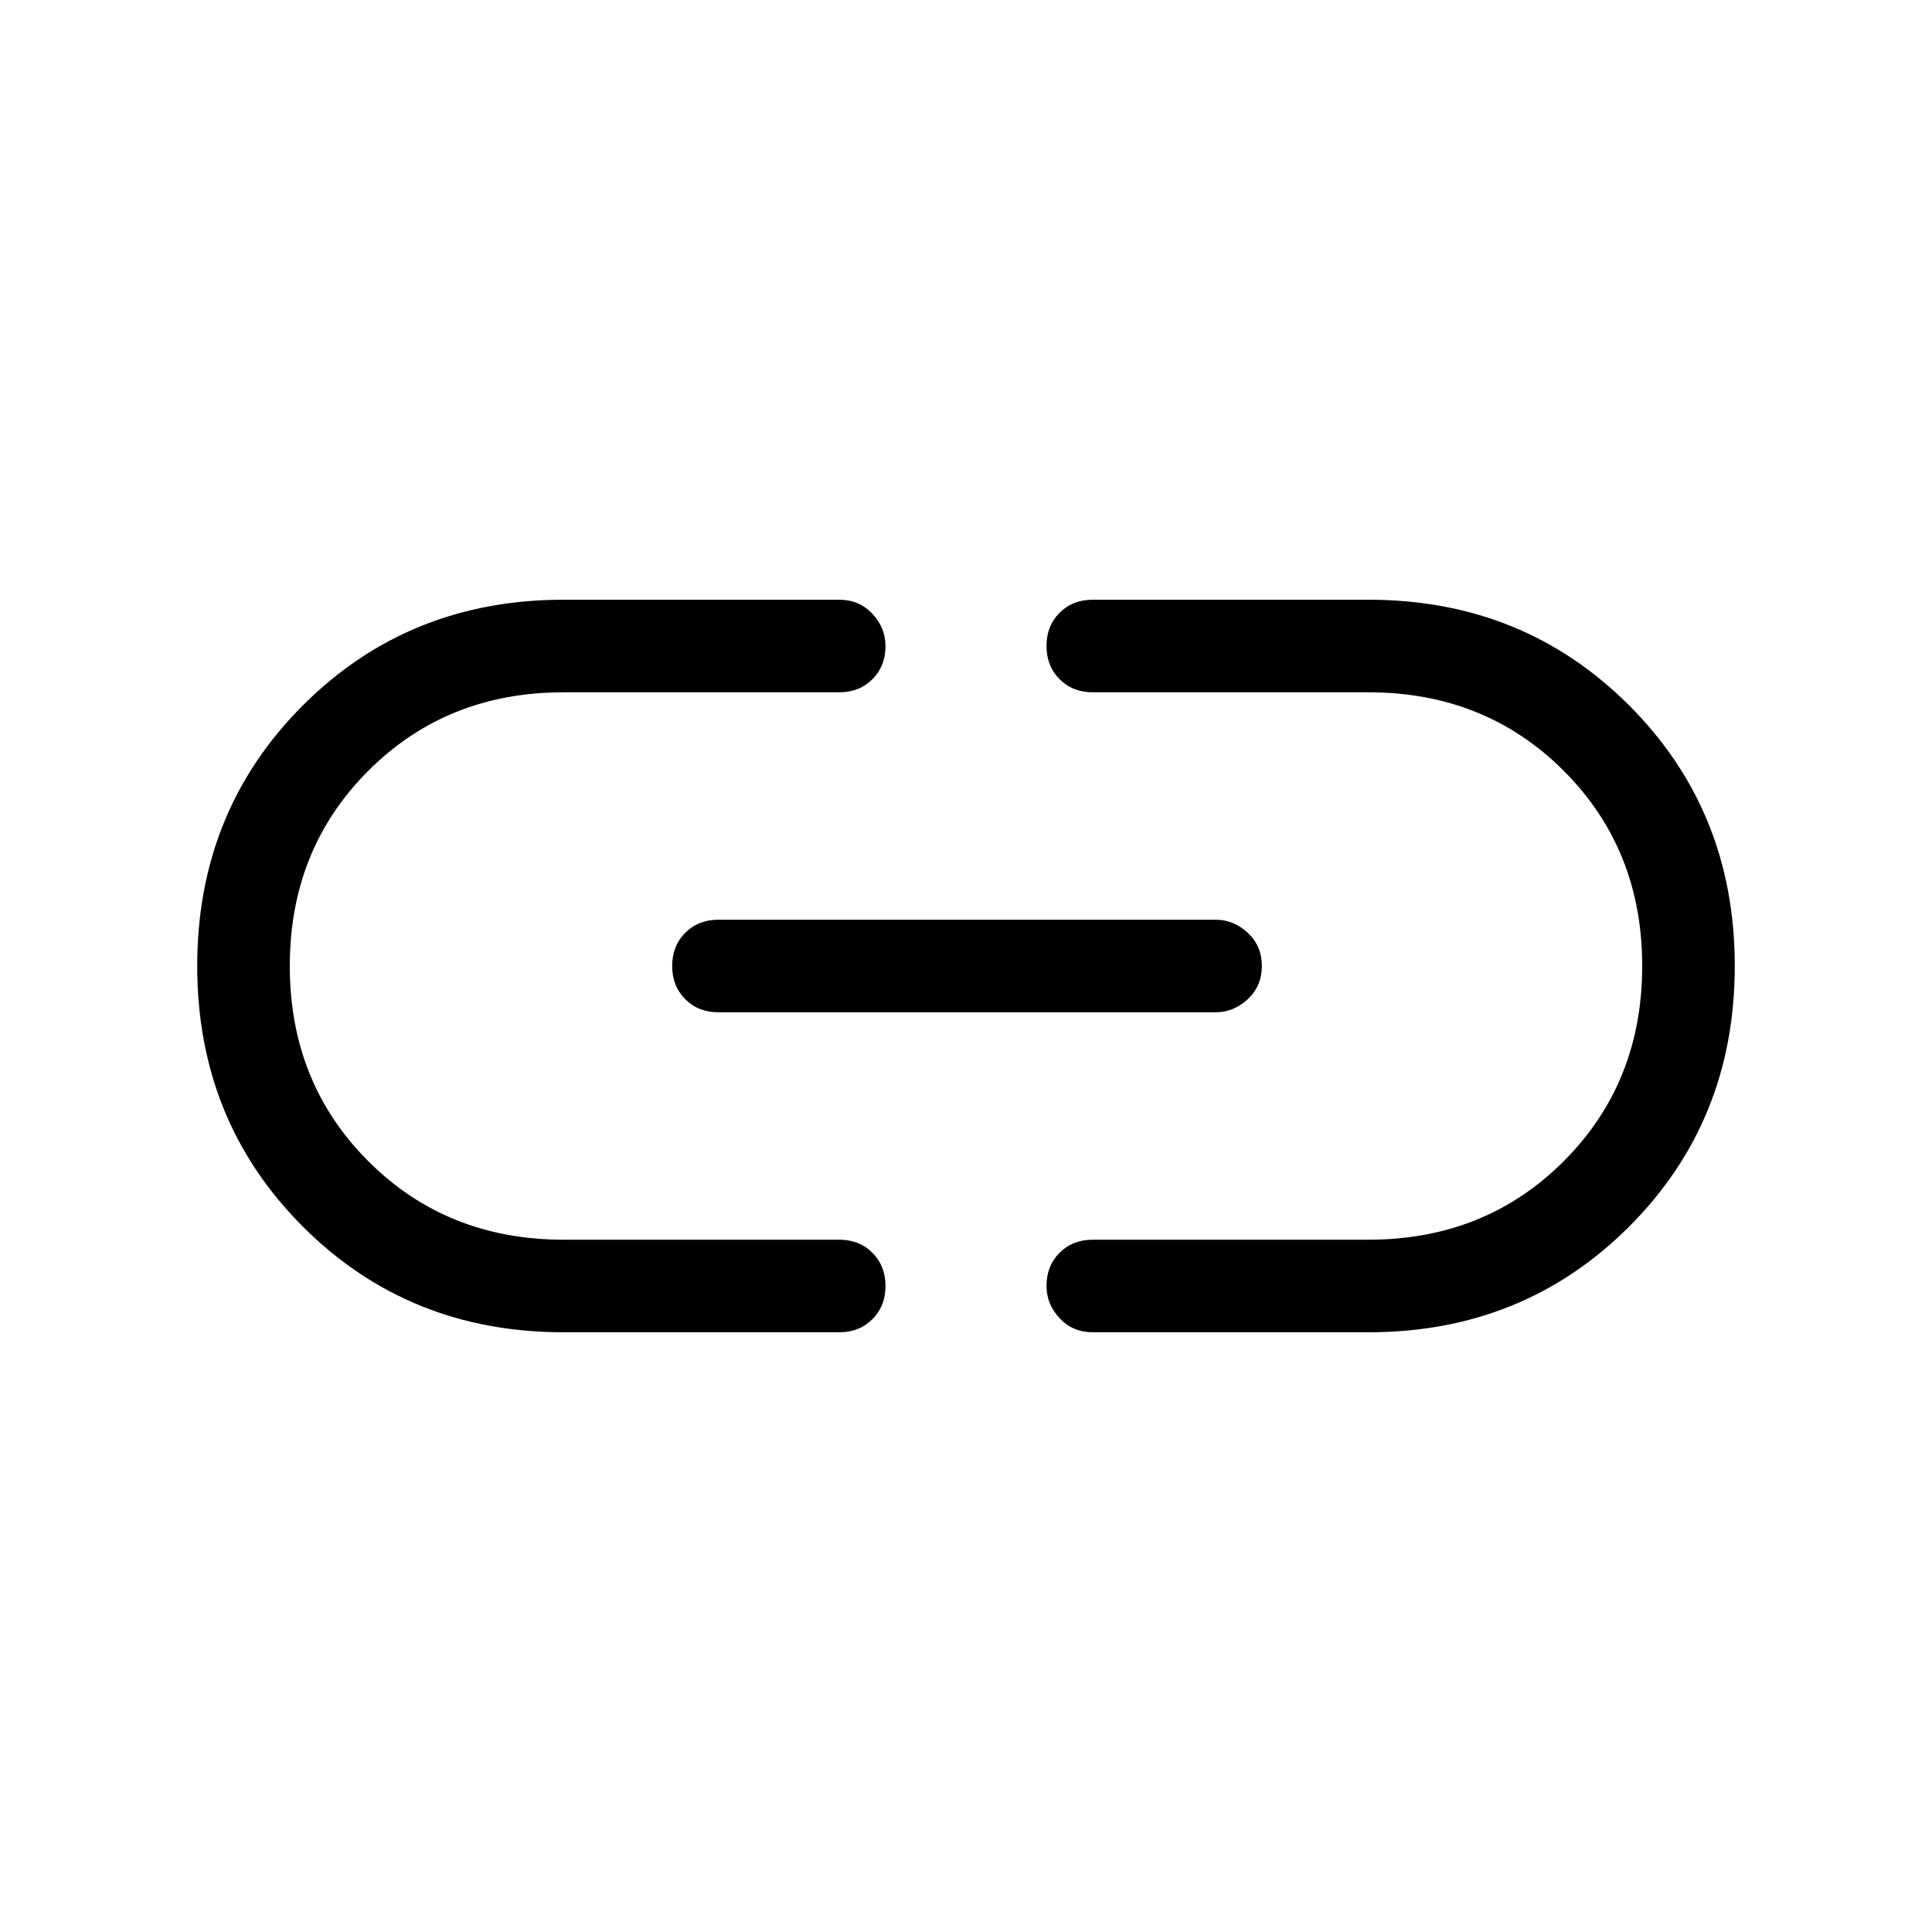
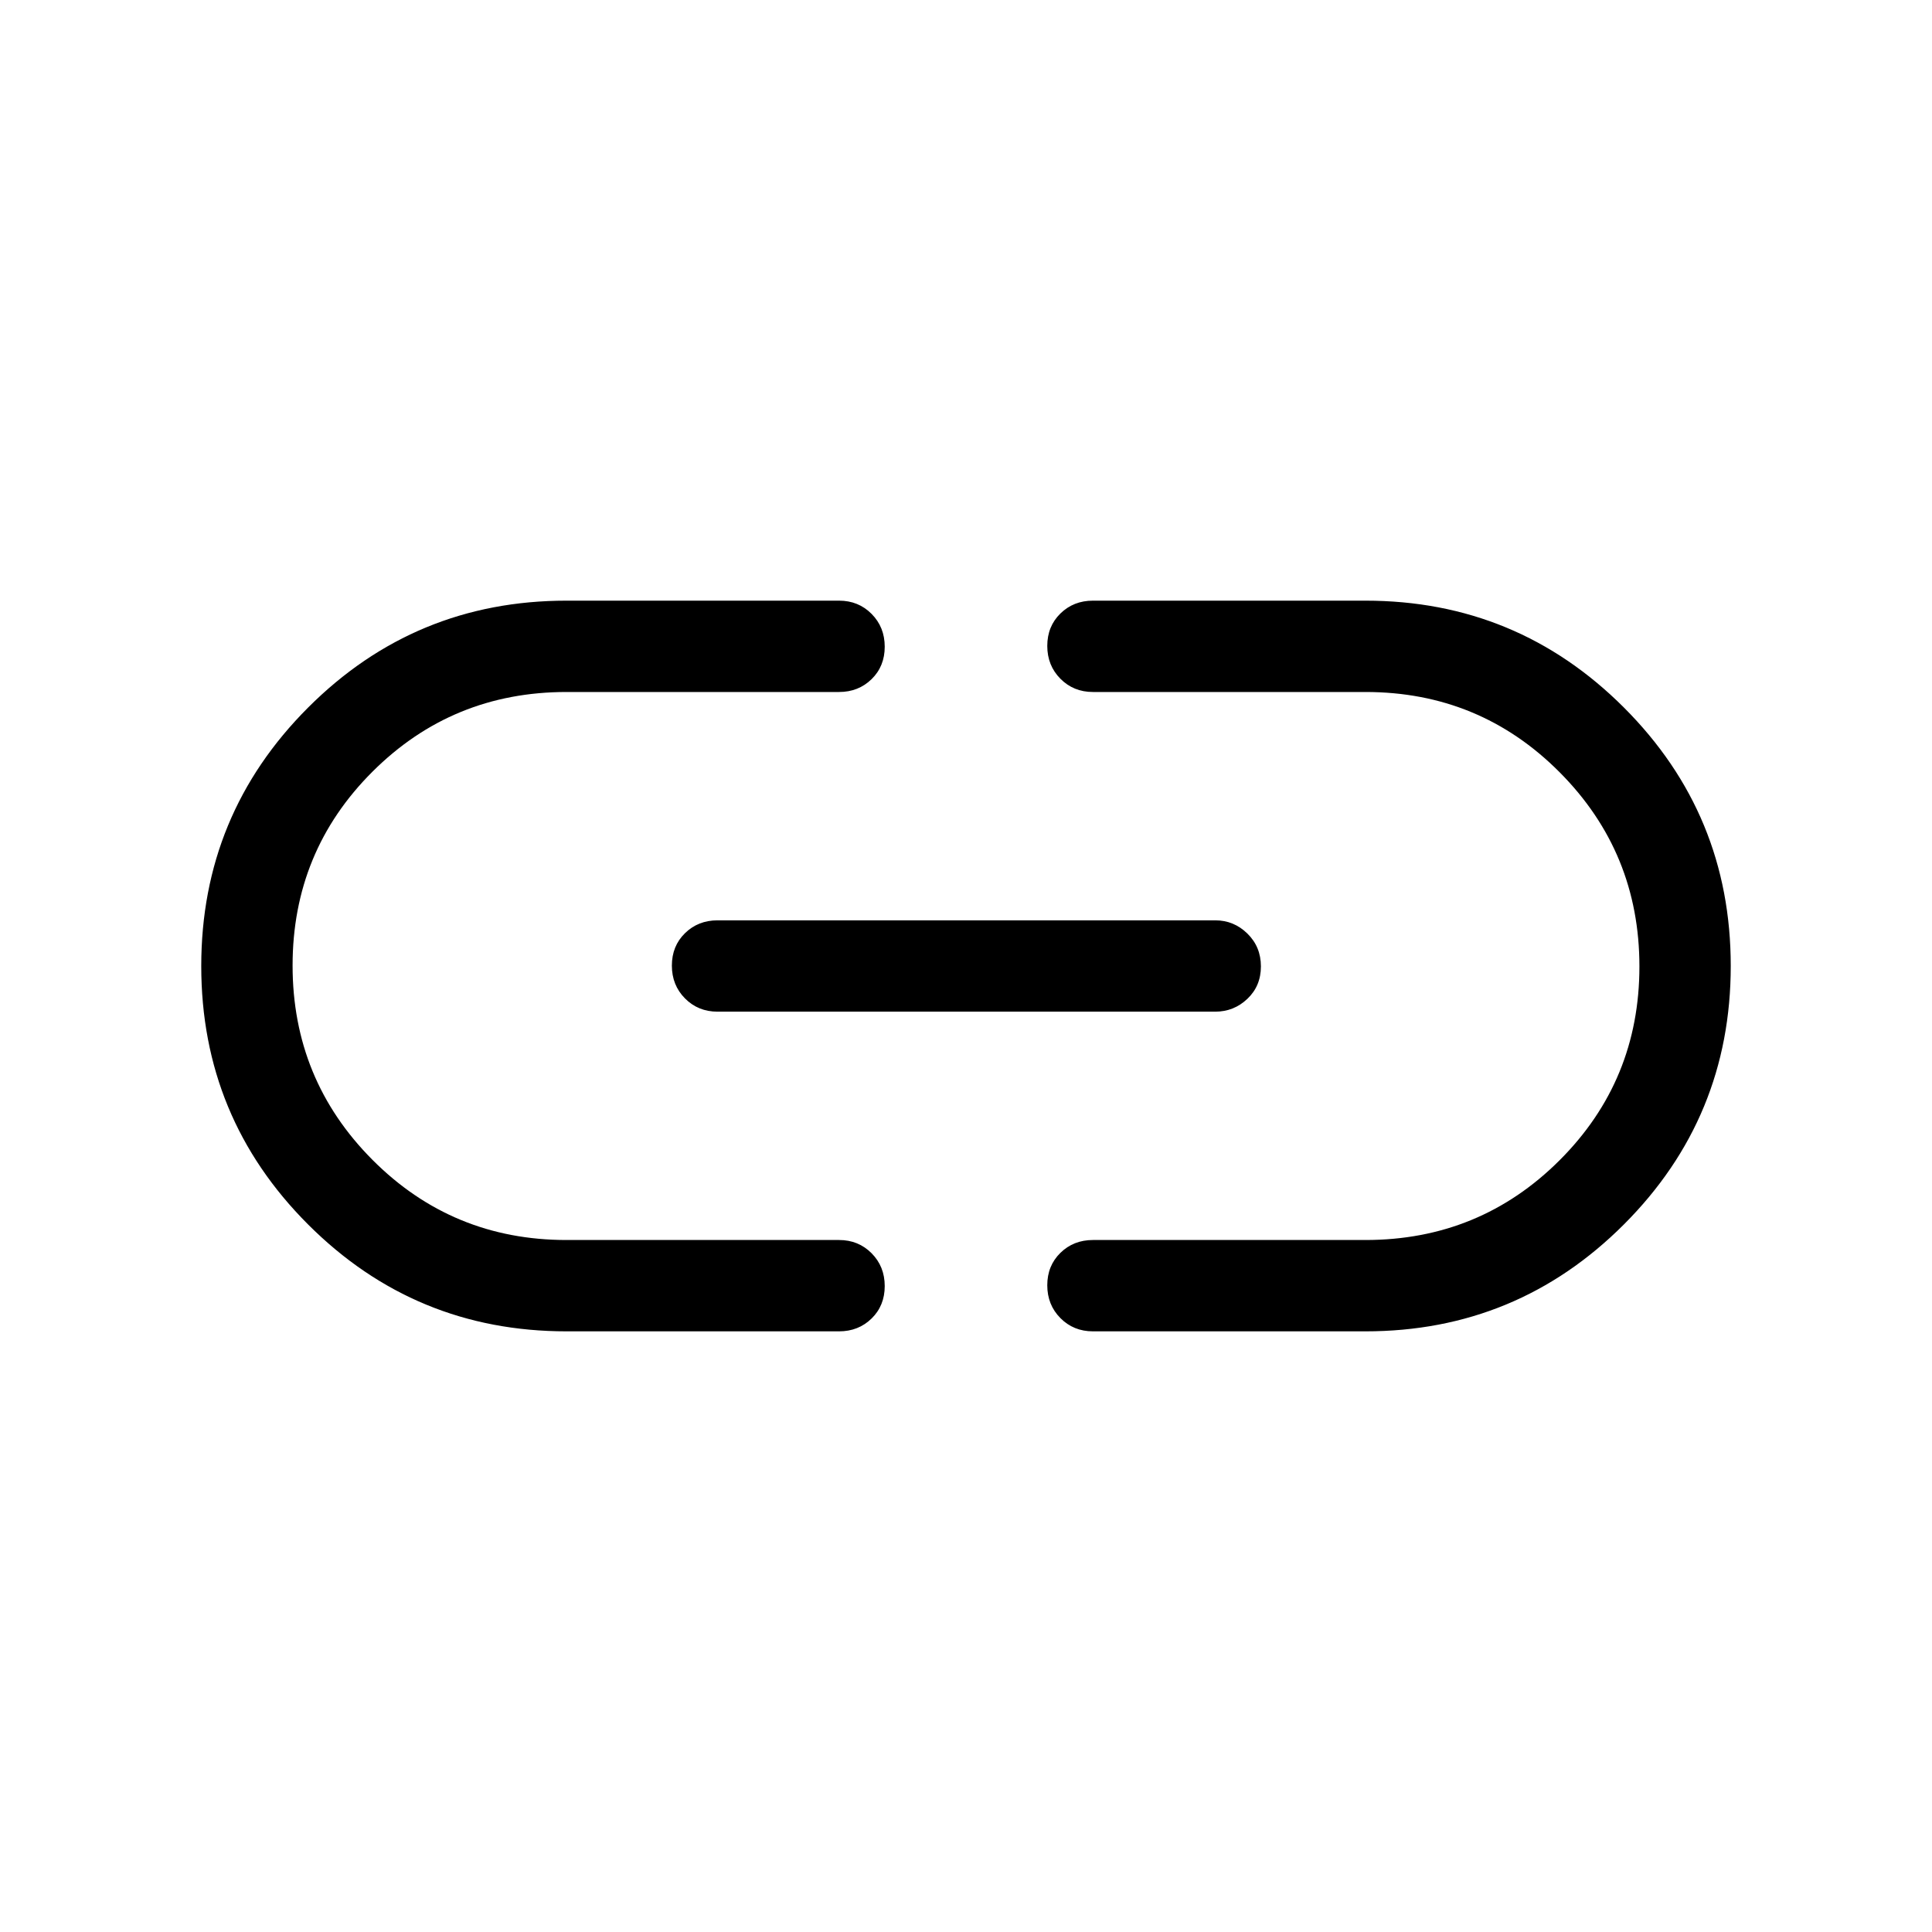
- <svg xmlns="http://www.w3.org/2000/svg" height="48" width="48">
-   <path d="M14 33.1q-3.85 0-6.475-2.625Q4.9 27.85 4.9 24q0-3.85 2.625-6.475Q10.15 14.9 14 14.9h6.85q.5 0 .825.35.325.35.325.8 0 .5-.325.825-.325.325-.825.325H14q-2.9 0-4.85 1.95Q7.2 21.1 7.2 24q0 2.9 1.95 4.85Q11.1 30.8 14 30.8h6.85q.5 0 .825.325.325.325.325.825 0 .5-.325.825-.325.325-.825.325Zm3.85-7.95q-.5 0-.825-.325Q16.7 24.5 16.7 24q0-.5.325-.825.325-.325.825-.325H30.2q.45 0 .8.325.35.325.35.825 0 .5-.35.825-.35.325-.8.325Zm9.3 7.95q-.5 0-.825-.35-.325-.35-.325-.8 0-.5.325-.825.325-.325.825-.325H34q2.9 0 4.85-1.95Q40.8 26.9 40.8 24q0-2.9-1.95-4.85Q36.9 17.2 34 17.2h-6.85q-.5 0-.825-.325Q26 16.55 26 16.05q0-.5.325-.825.325-.325.825-.325H34q3.85 0 6.475 2.625Q43.1 20.15 43.1 24q0 3.85-2.625 6.475Q37.85 33.1 34 33.1Z" />
+ <svg xmlns="http://www.w3.org/2000/svg" height="48" viewBox="0 -960 960 960" width="48">
+   <path d="M281.539-298.463q-75.338 0-128.438-53.093-53.1-53.093-53.1-128.422t53.1-128.444q53.1-53.115 128.438-53.115h135.384q9.644 0 16.168 6.58 6.524 6.58 6.524 16.307 0 9.728-6.524 16.112-6.524 6.384-16.168 6.384h-135.43q-56.749 0-96.429 39.611-39.679 39.611-39.679 96.308 0 56.696 39.679 96.542 39.68 39.847 96.429 39.847h135.43q9.644 0 16.168 6.58 6.524 6.58 6.524 16.307 0 9.727-6.524 16.112-6.524 6.384-16.168 6.384H281.539Zm75-158.845q-9.644 0-16.168-6.58-6.524-6.581-6.524-16.308t6.524-16.111q6.524-6.385 16.168-6.385h247.307q9.269 0 15.98 6.58 6.712 6.581 6.712 16.308t-6.712 16.111q-6.711 6.385-15.98 6.385H356.539Zm186.538 158.845q-9.644 0-16.168-6.58-6.524-6.58-6.524-16.307 0-9.728 6.524-16.112 6.524-6.384 16.168-6.384h135.43q56.749 0 96.429-39.611 39.679-39.611 39.679-96.308 0-56.696-39.679-96.542-39.68-39.847-96.429-39.847h-135.43q-9.644 0-16.168-6.58-6.524-6.58-6.524-16.307 0-9.727 6.524-16.112 6.524-6.384 16.168-6.384h135.384q75.338 0 128.438 53.093 53.1 53.093 53.1 128.422t-53.1 128.444q-53.1 53.115-128.438 53.115H543.077Z" />
</svg>
